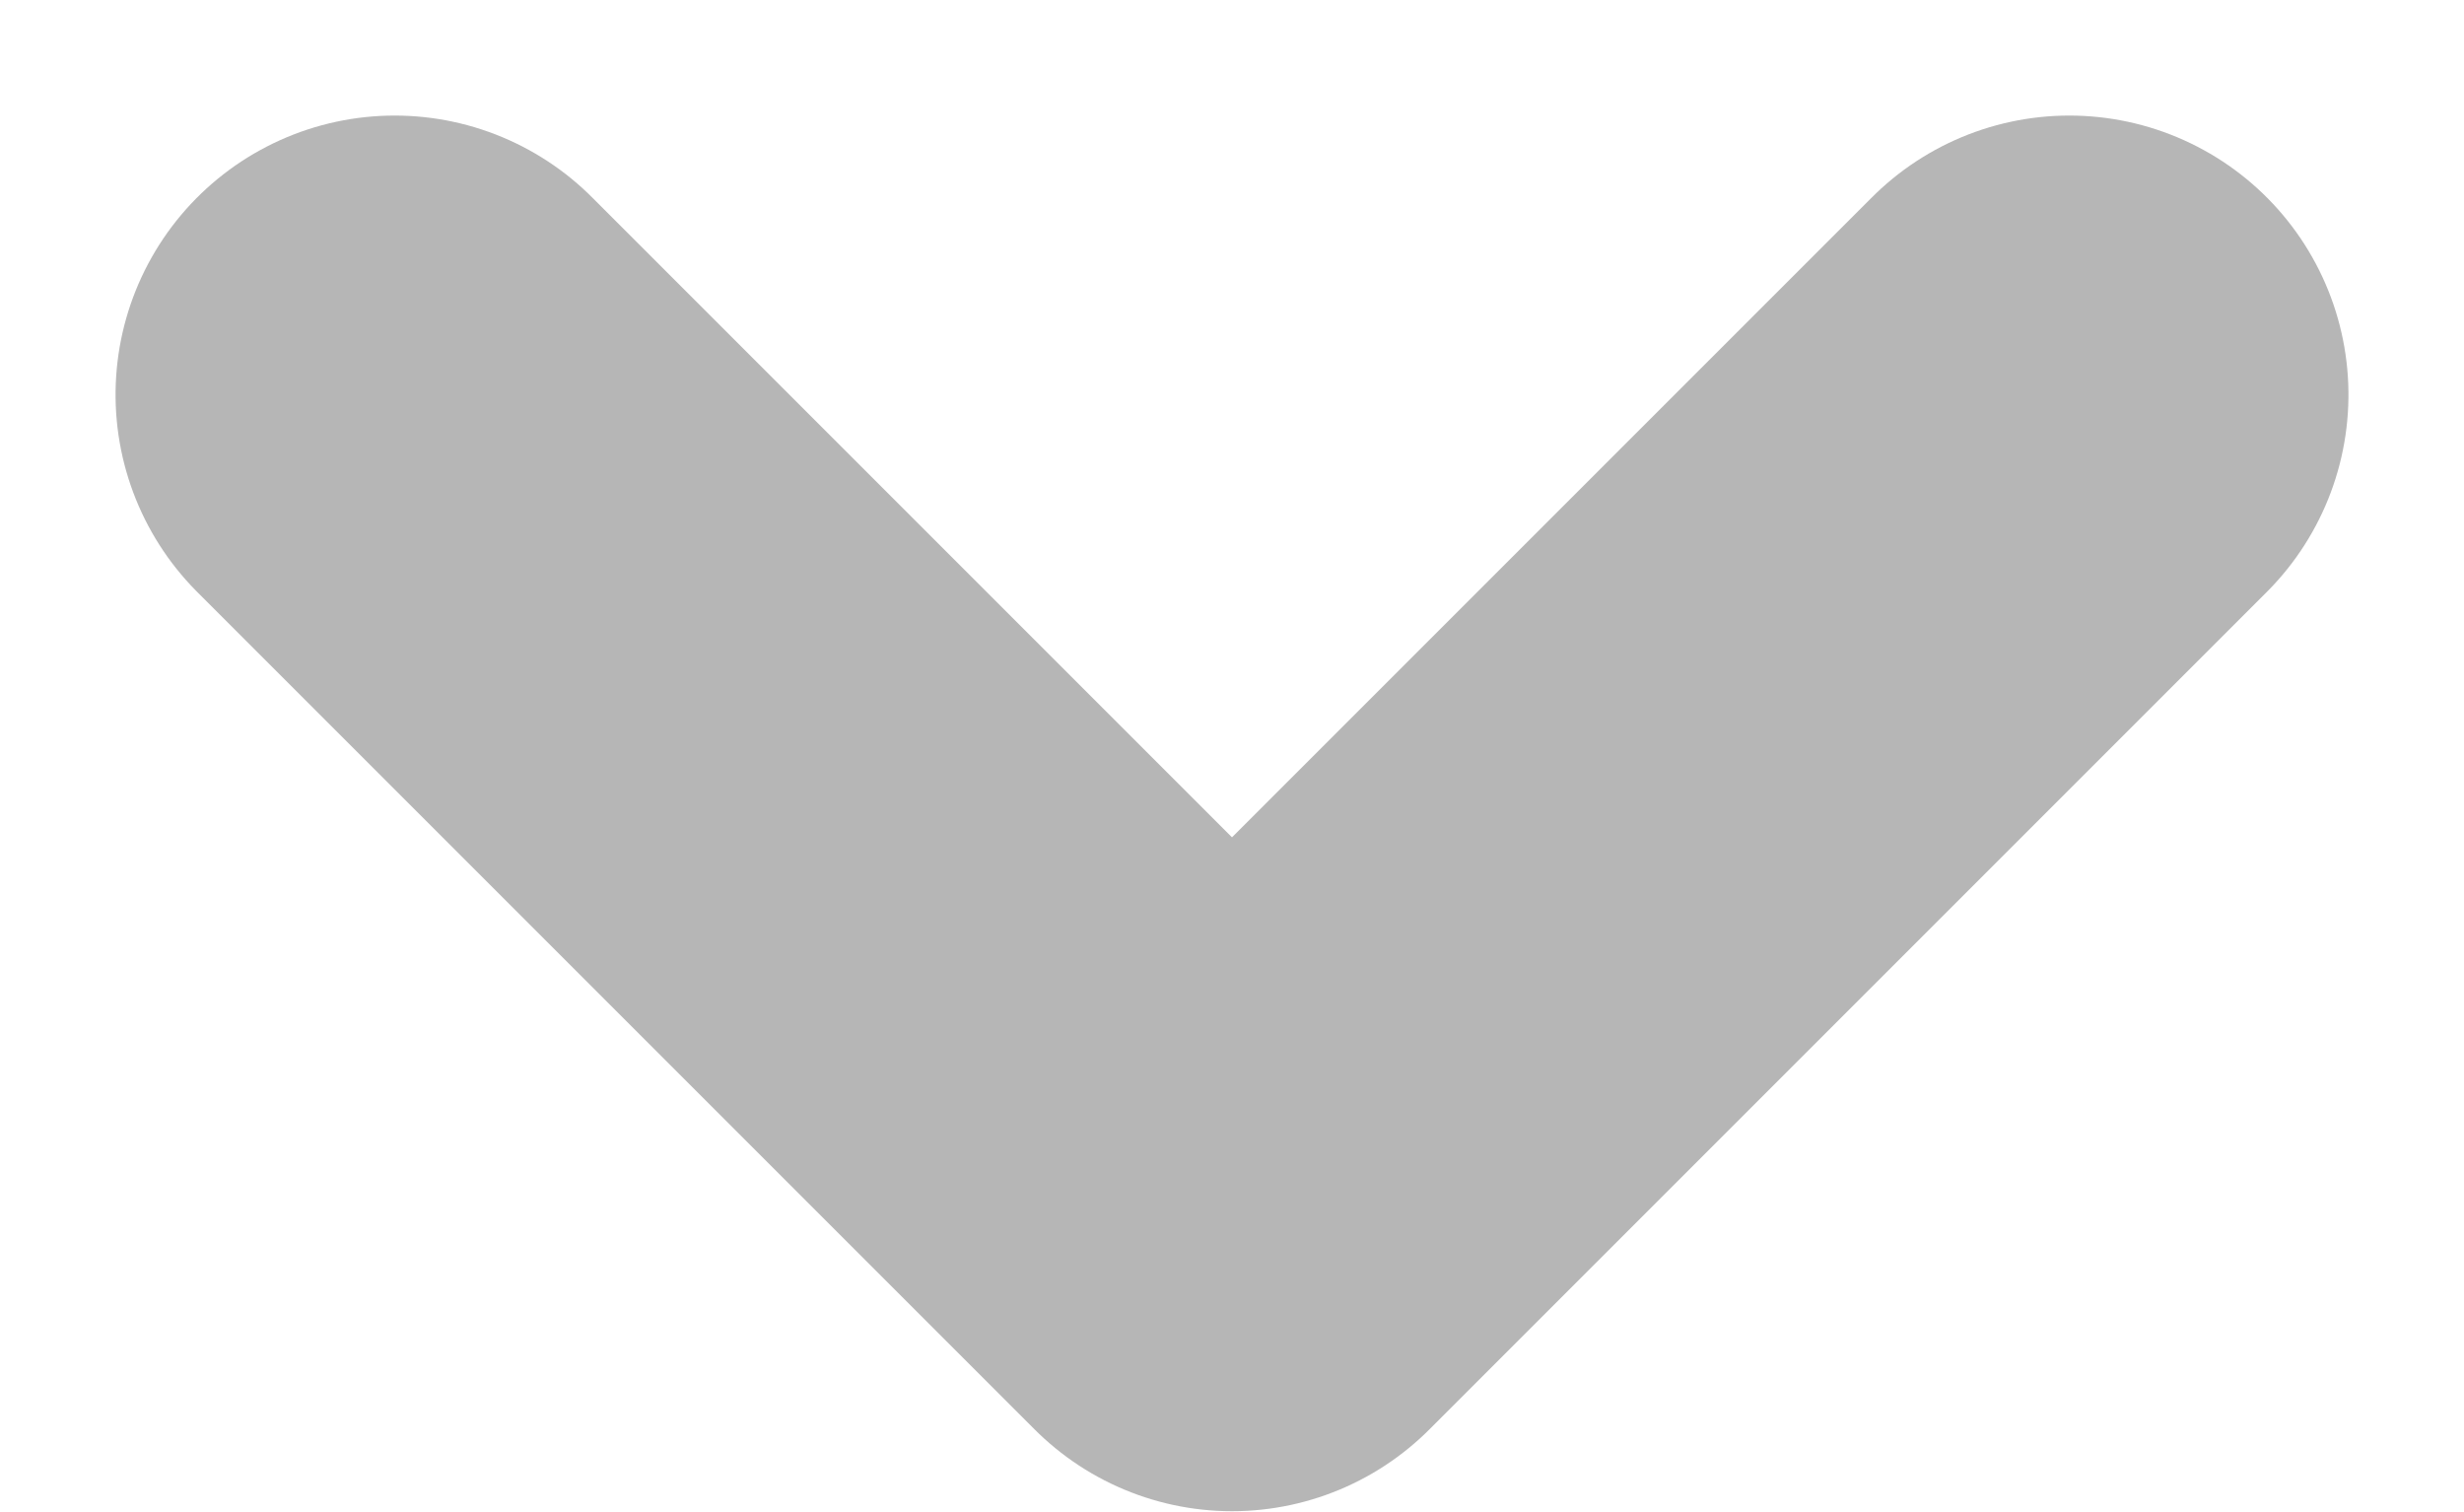
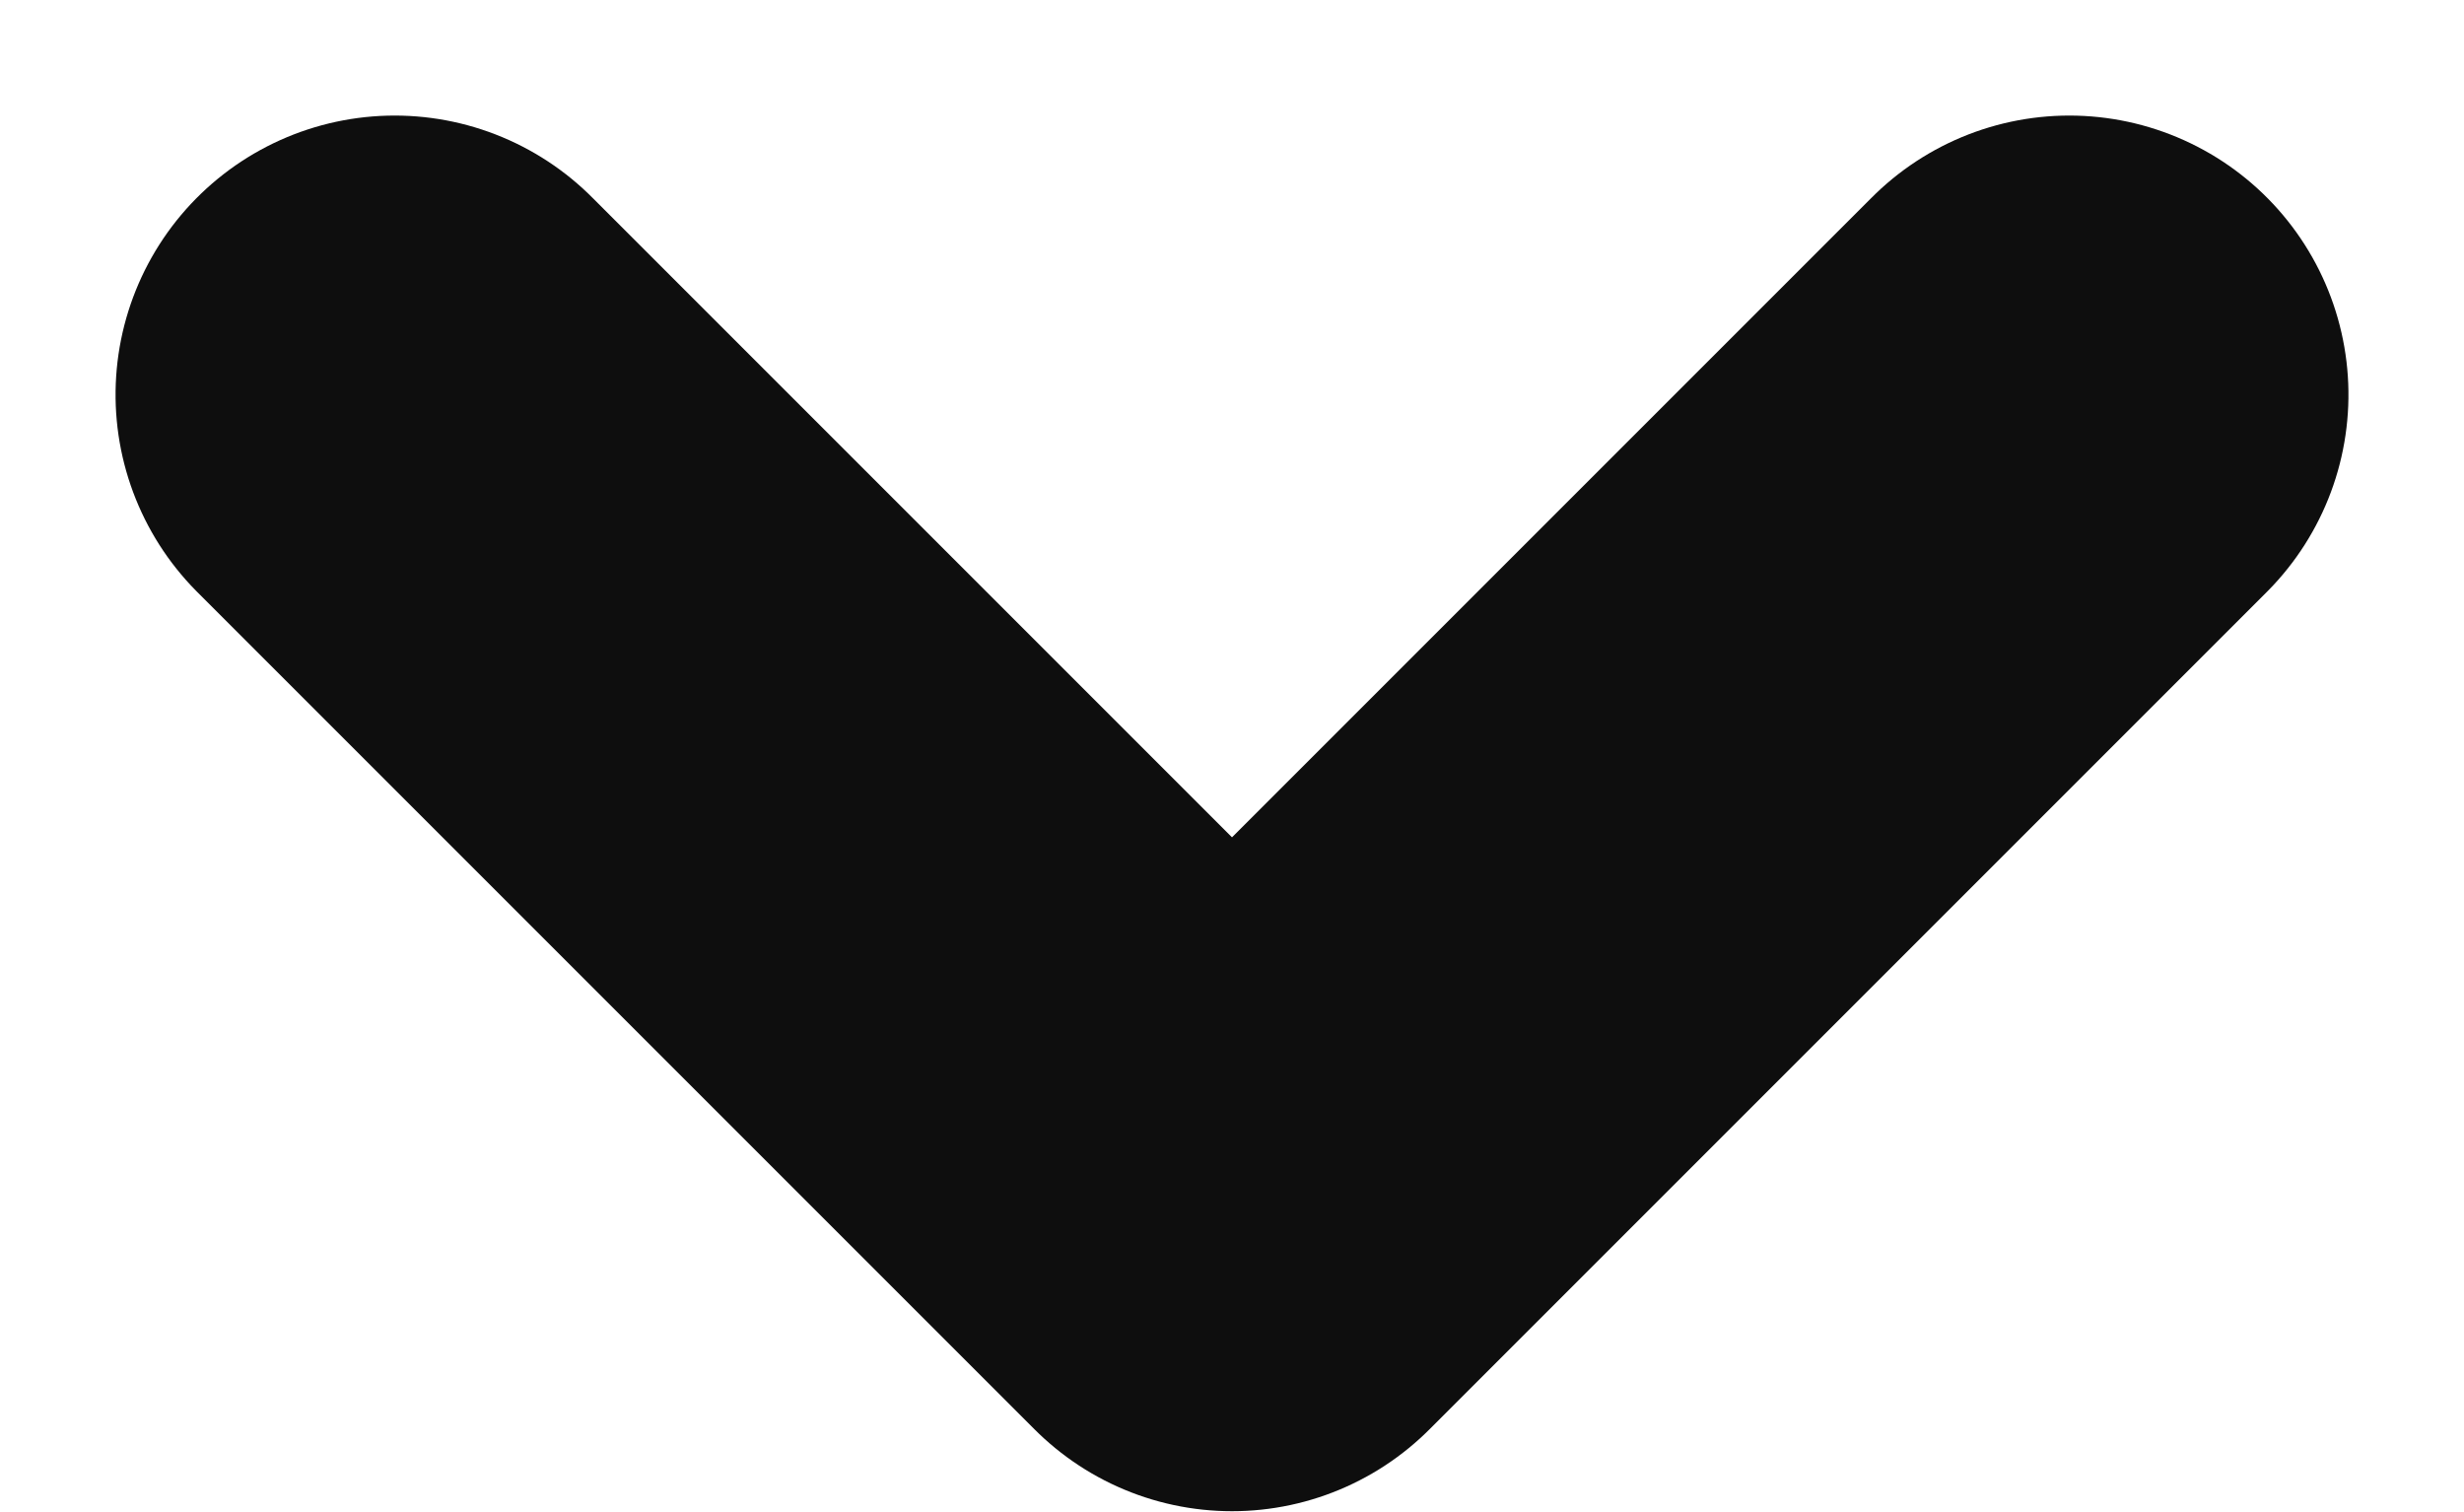
<svg xmlns="http://www.w3.org/2000/svg" width="8.828" height="5.414" viewBox="0 0 8.828 5.414">
-   <path id="Path_193" d="M198.877,72l3,3-3,3" transform="translate(79.414 -197.463) rotate(90)" fill="none" stroke="#b6b6b6" stroke-linecap="round" stroke-linejoin="round" stroke-width="2" />
+   <path id="Path_193" d="M198.877,72l3,3-3,3" transform="translate(79.414 -197.463) rotate(90)" fill="none" stroke="#0e0e0e" stroke-linecap="round" stroke-linejoin="round" stroke-width="2" />
</svg>
